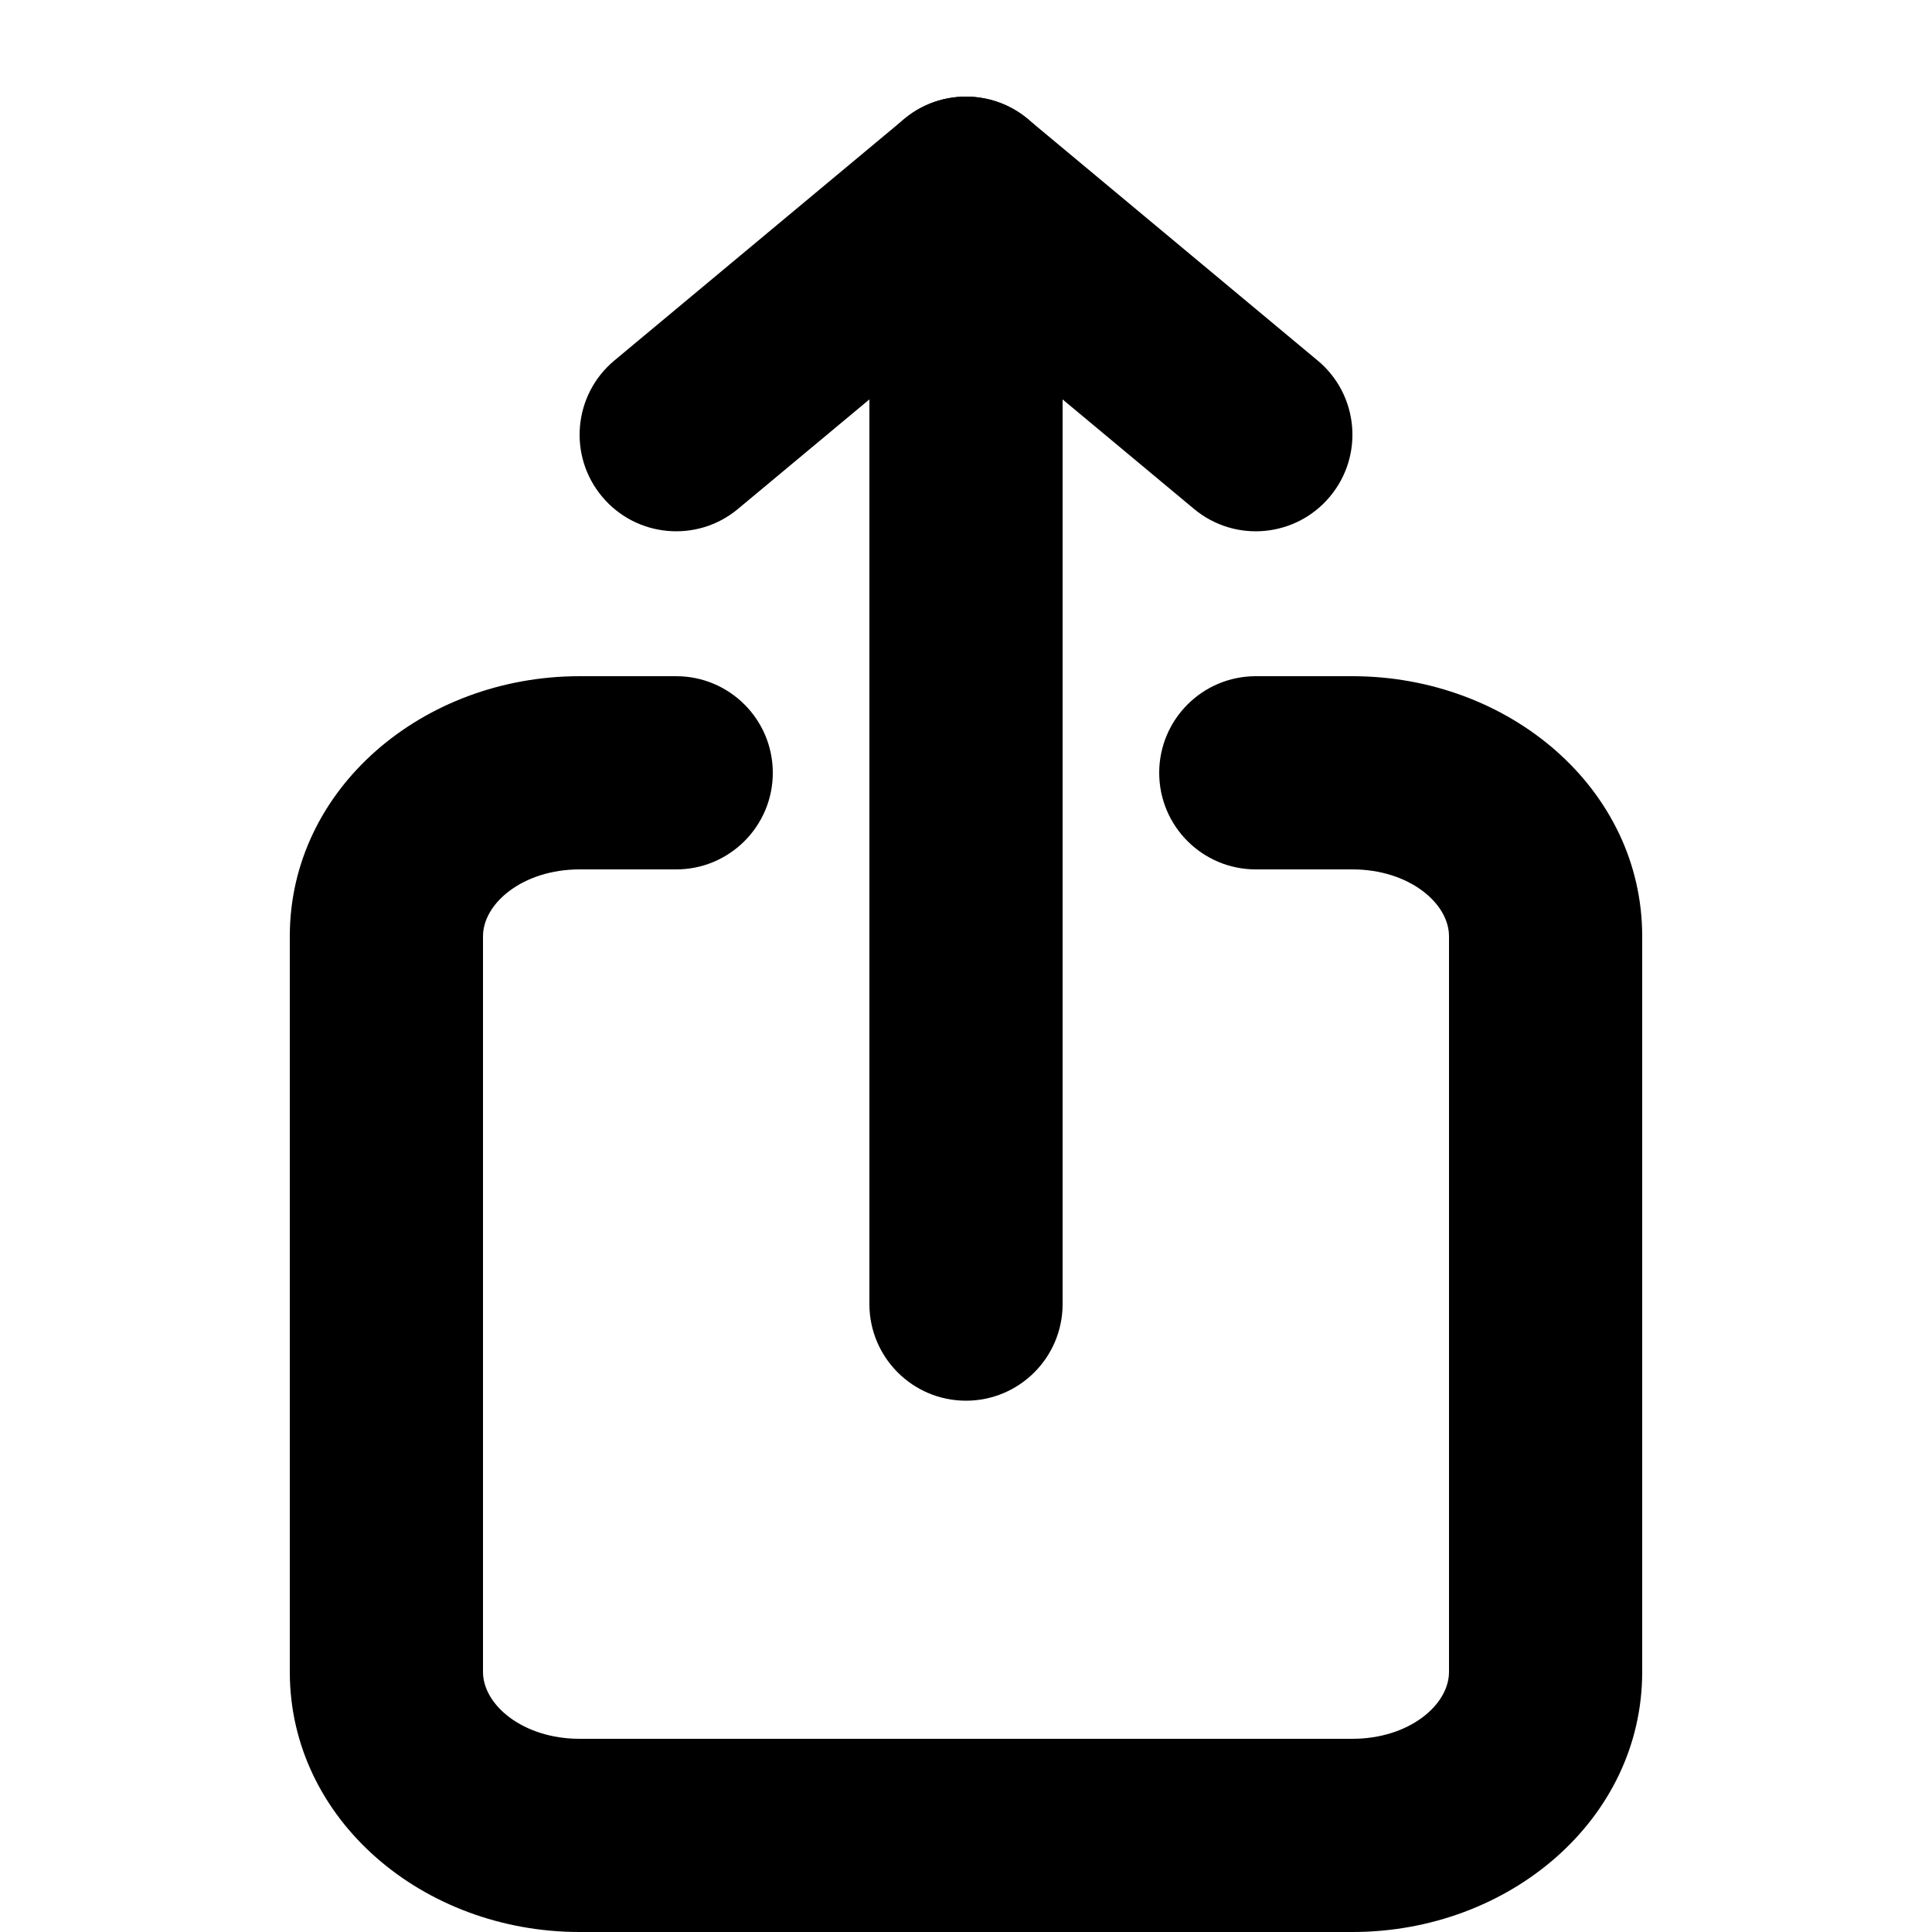
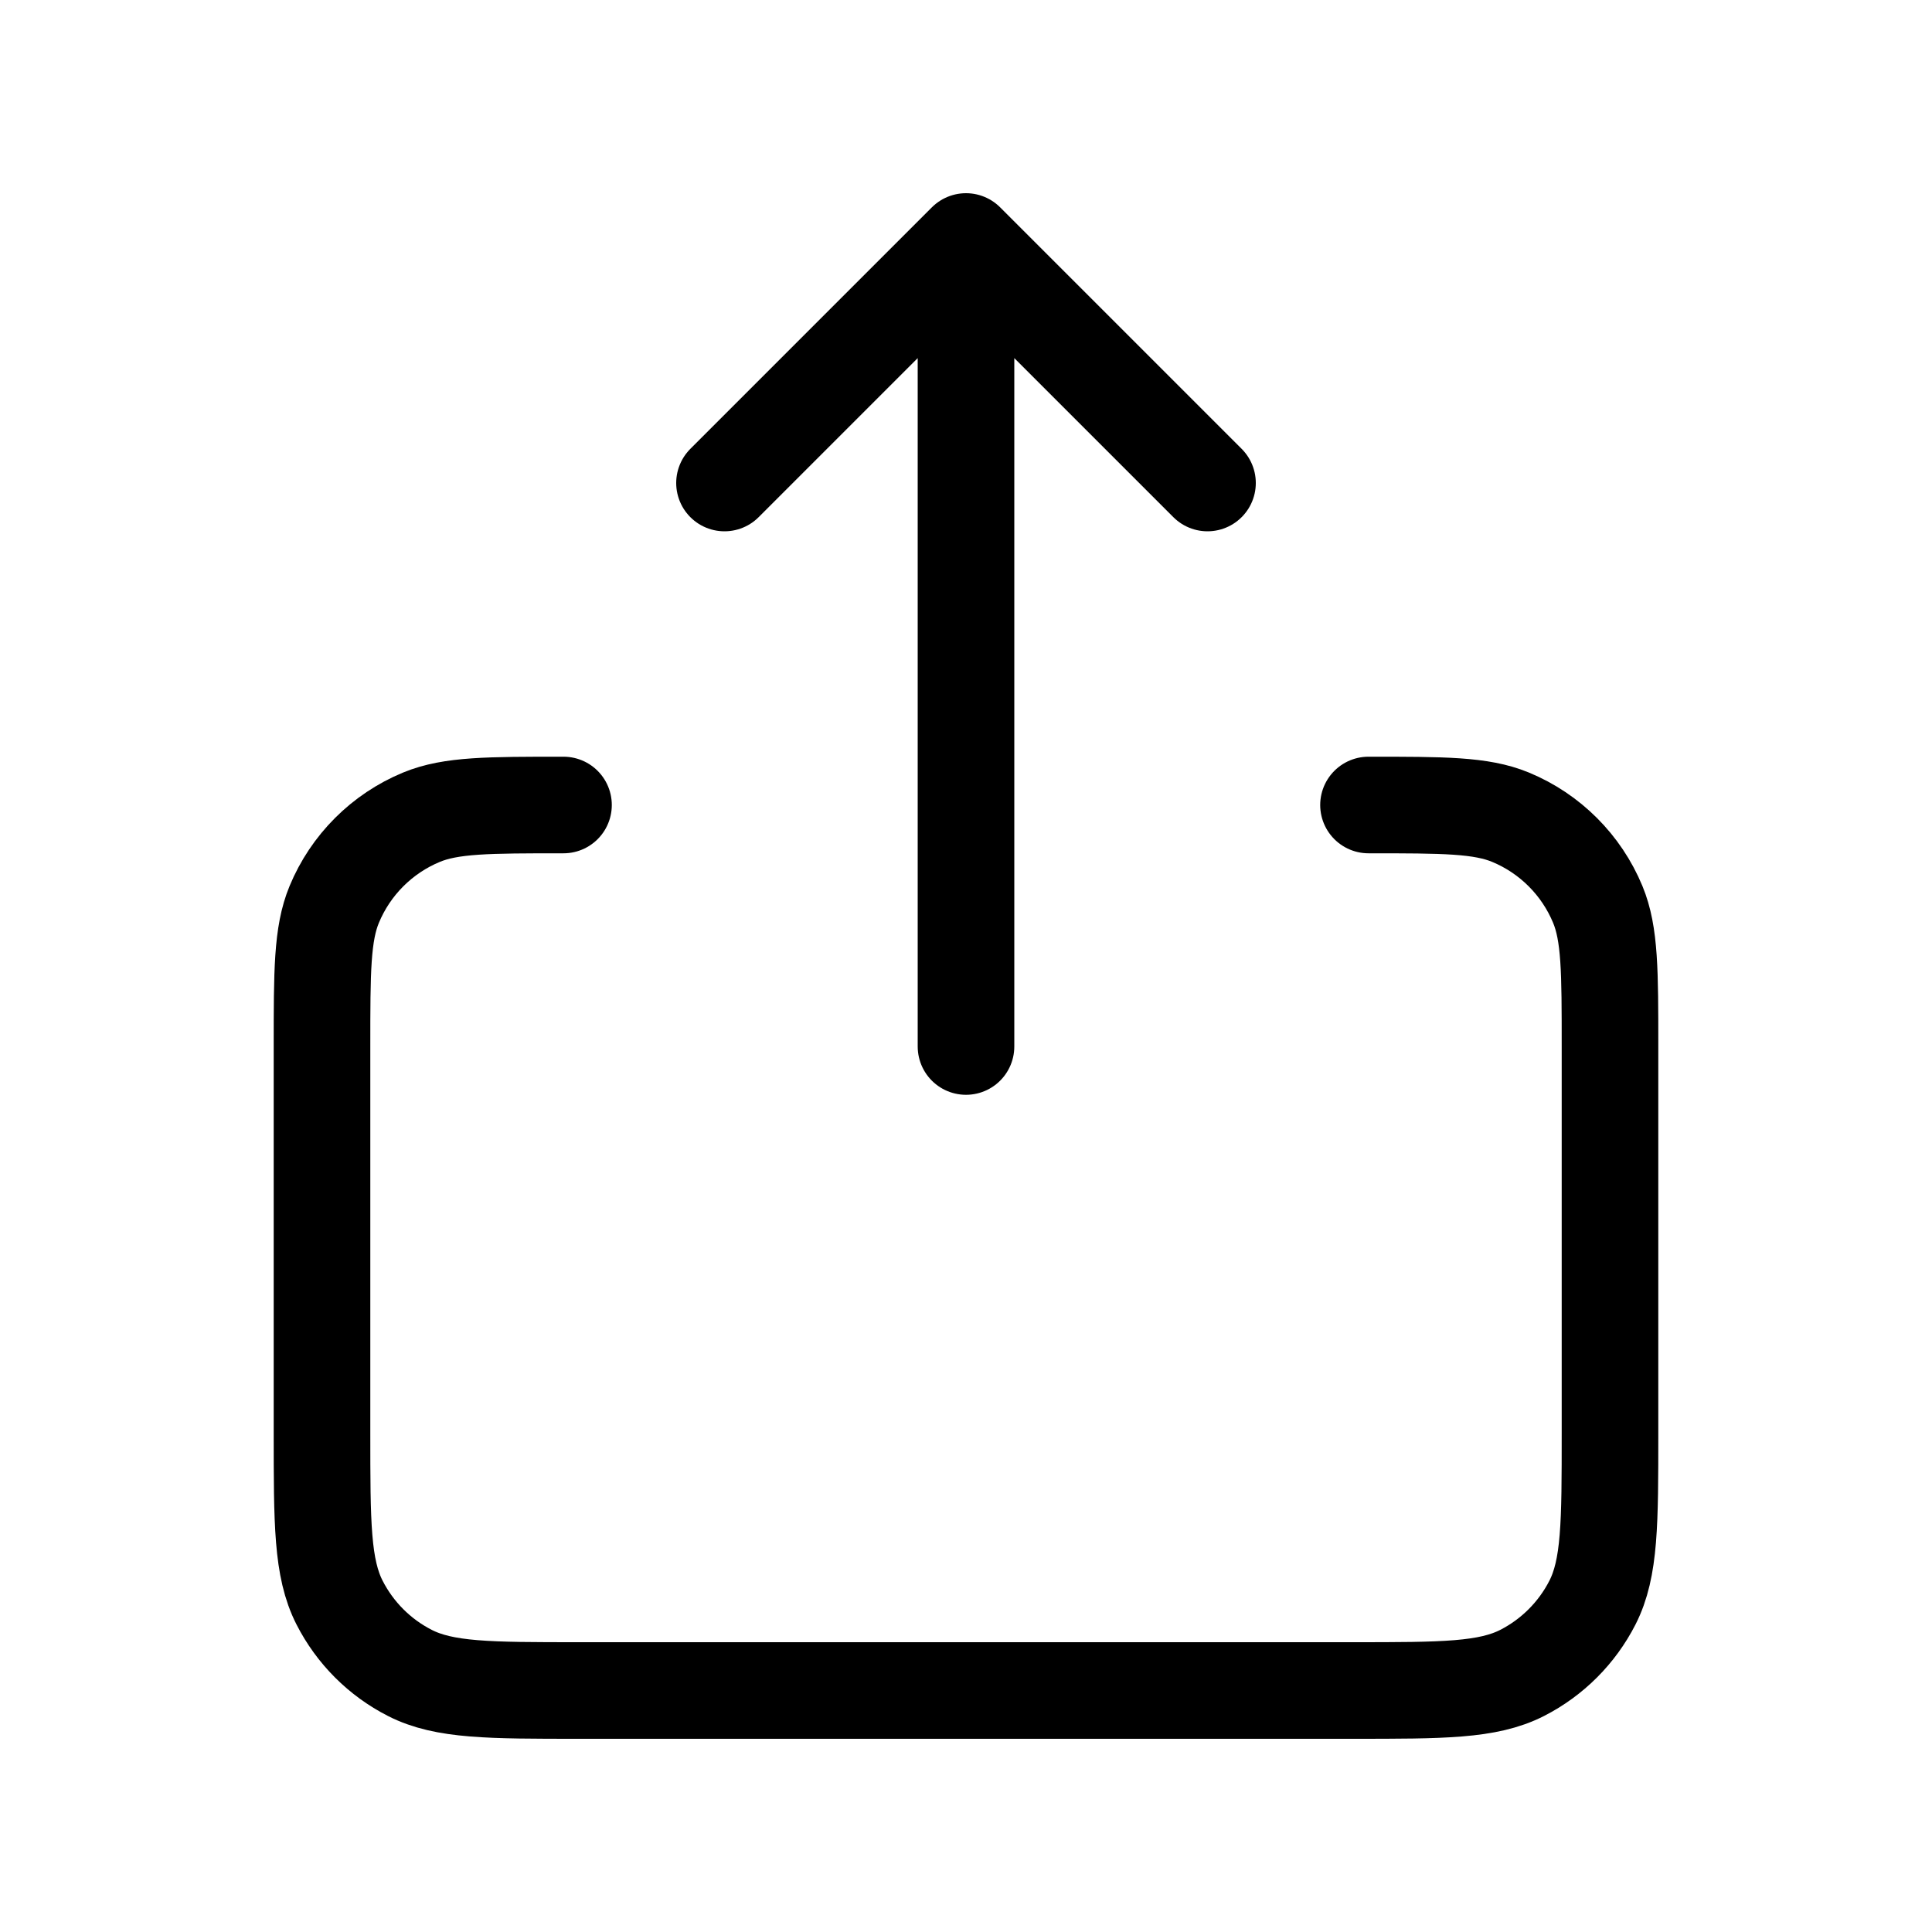
- <svg xmlns="http://www.w3.org/2000/svg" width="800px" height="800px" viewBox="0 0 20 20" fill="none">
-   <path d="M9 3C9 2.448 9.448 2 10 2C10.552 2 11 2.448 11 3L11 13.5C11 14.052 10.552 14.5 10 14.5C9.448 14.5 9 14.052 9 13.5L9 3Z" fill="#000000" />
-   <path d="M10.64 2.768C11.065 2.415 11.122 1.784 10.768 1.36C10.415 0.936 9.784 0.878 9.36 1.232L6.36 3.732C5.936 4.085 5.878 4.716 6.232 5.14C6.585 5.564 7.216 5.622 7.64 5.268L10.64 2.768Z" fill="#000000" />
-   <path d="M9.36 2.768C8.936 2.415 8.878 1.784 9.232 1.36C9.585 0.936 10.216 0.878 10.64 1.232L13.64 3.732C14.065 4.085 14.122 4.716 13.768 5.14C13.415 5.564 12.784 5.622 12.36 5.268L9.36 2.768Z" fill="#000000" />
-   <path d="M13 9C12.448 9 12 8.552 12 8C12 7.448 12.448 7 13 7H14C15.623 7 17 8.165 17 9.692V17.308C17 18.835 15.623 20 14 20L6 20C4.377 20 3 18.835 3 17.308L3 9.692C3 8.165 4.377 7 6 7H7C7.552 7 8 7.448 8 8C8 8.552 7.552 9 7 9H6C5.414 9 5 9.35 5 9.692L5 17.308C5 17.65 5.414 18 6 18L14 18C14.586 18 15 17.65 15 17.308L15 9.692C15 9.35 14.586 9 14 9L13 9Z" fill="#000000" />
+ <svg xmlns="http://www.w3.org/2000/svg" width="800px" height="800px" viewBox="0 0 24 24" fill="none">
+   <g id="SVGRepo_bgCarrier" stroke-width="0" />
+   <g id="SVGRepo_tracerCarrier" stroke-linecap="round" stroke-linejoin="round" />
+   <g id="SVGRepo_iconCarrier">
+     <g id="Communication / Share_iOS_Export">
+       <path id="Vector" d="M9 6L12 3M12 3L15 6M12 3V13M7 10C6.068 10 5.602 10 5.235 10.152C4.745 10.355 4.355 10.745 4.152 11.235C4 11.602 4 12.068 4 13V17.8C4 18.92 4 19.48 4.218 19.908C4.41 20.284 4.715 20.59 5.092 20.782C5.519 21 6.079 21 7.197 21H16.804C17.922 21 18.48 21 18.908 20.782C19.284 20.59 19.59 20.284 19.782 19.908C20 19.48 20 18.921 20 17.803V13C20 12.068 20 11.602 19.848 11.235C19.645 10.745 19.255 10.355 18.765 10.152C18.398 10 17.932 10 17 10" stroke="#000000" stroke-width="1.2" stroke-linecap="round" stroke-linejoin="round" />
+     </g>
+   </g>
</svg>
